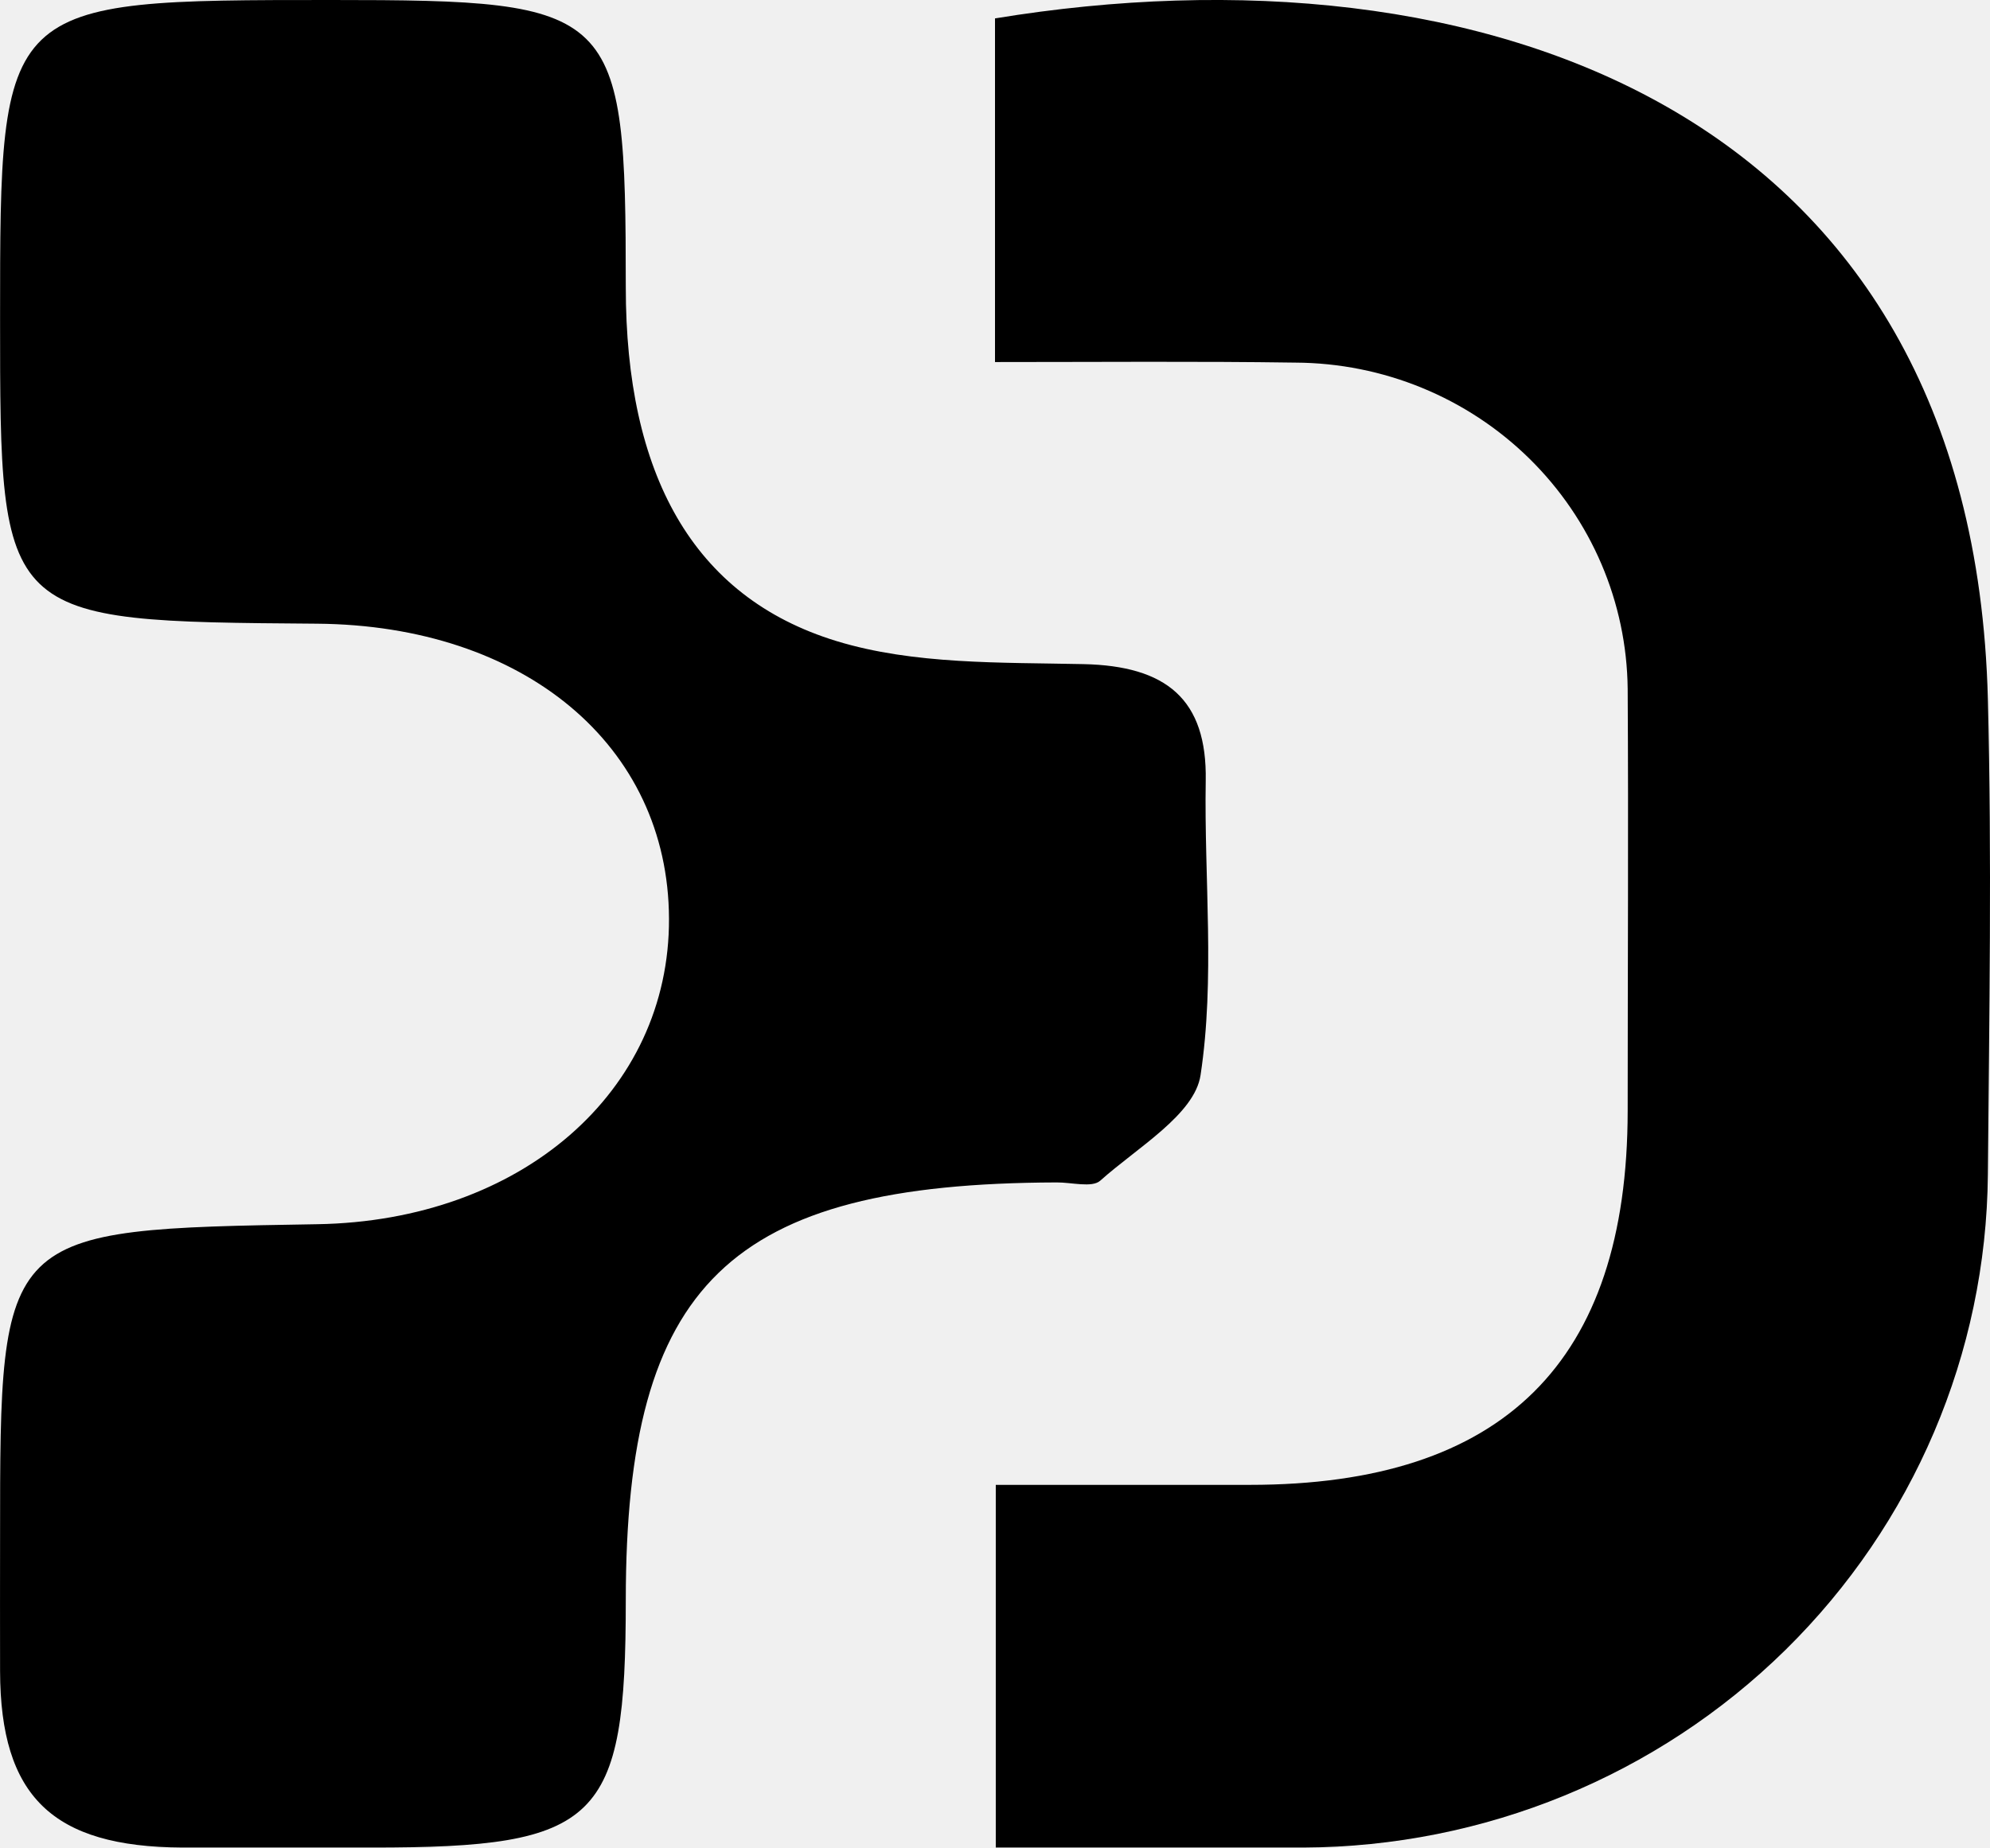
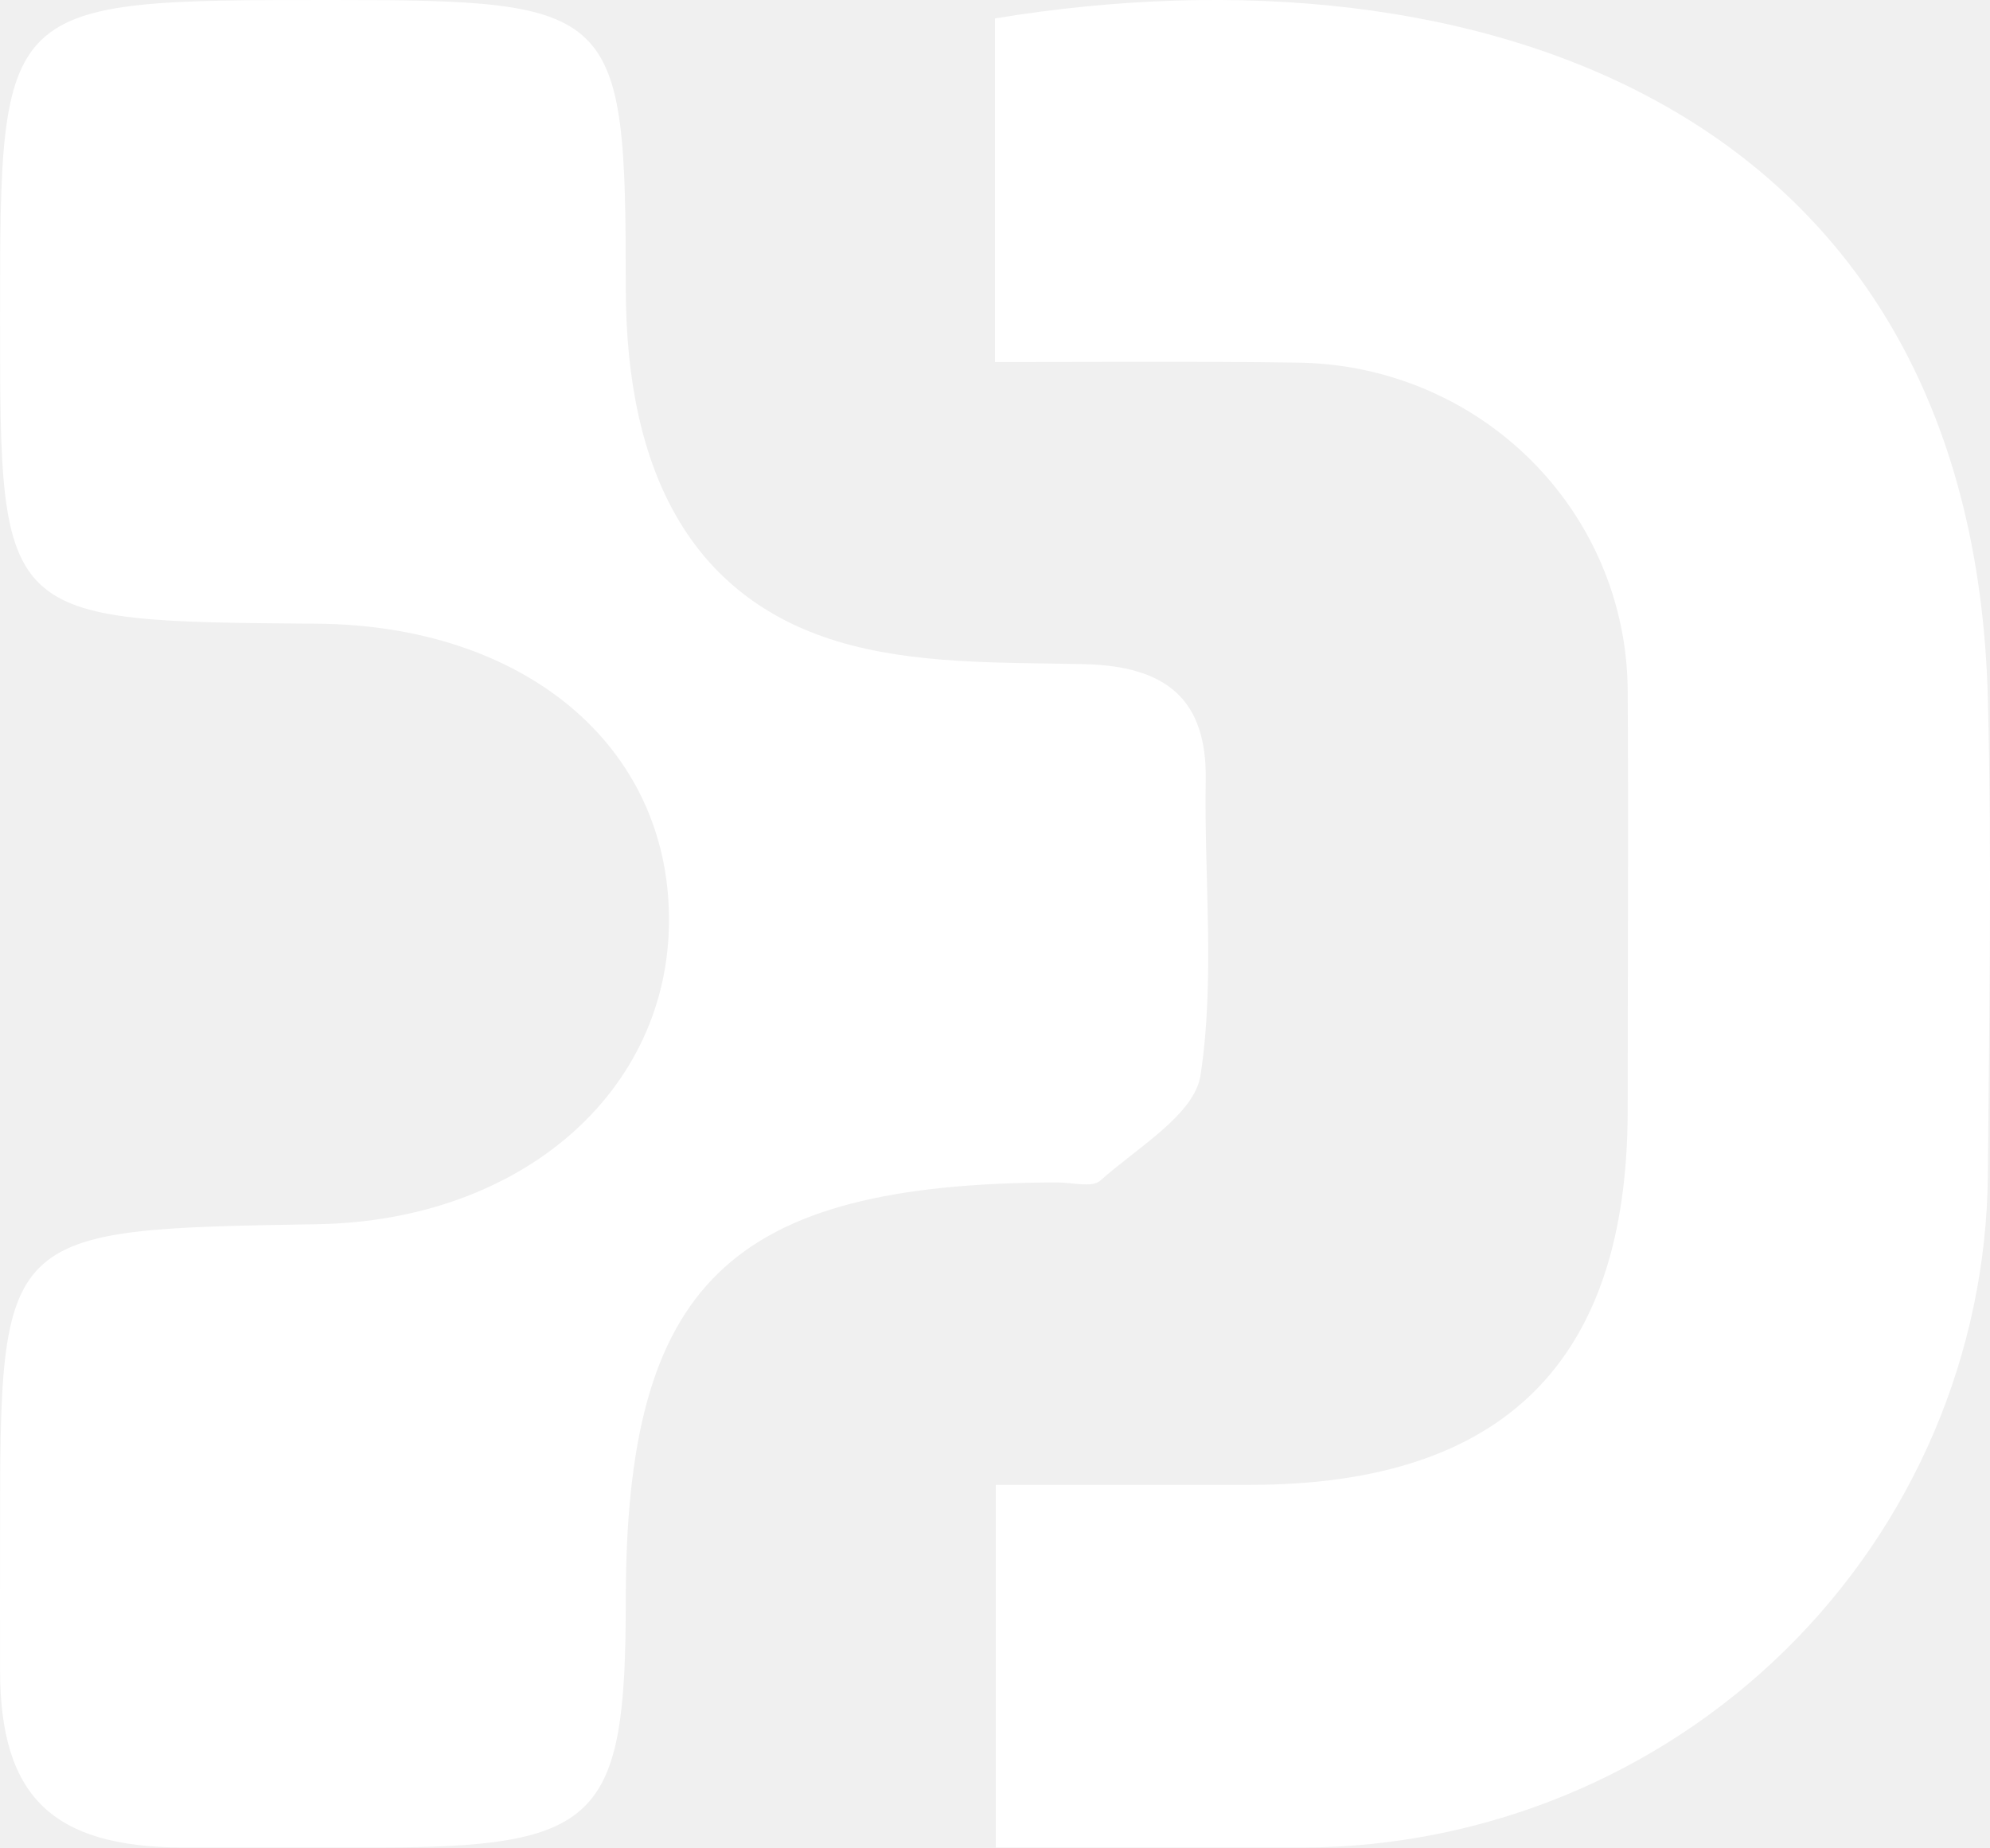
<svg xmlns="http://www.w3.org/2000/svg" width="28" height="26" viewBox="0 0 28 26" fill="none">
-   <path d="M0.001 21.632C0.001 17.302 0.001 17.302 4.464 17.228C7.332 17.181 9.423 15.364 9.413 12.927C9.404 10.491 7.377 8.799 4.457 8.777C0.001 8.744 0.001 8.744 0.001 4.485C0.001 -1.79105e-06 0.001 0 4.663 0C8.695 0 8.804 0.106 8.805 4.042C8.805 6.659 9.736 8.4 11.771 9.022C12.857 9.354 14.081 9.321 15.245 9.346C16.409 9.371 16.986 9.838 16.965 10.988C16.942 12.372 17.098 13.775 16.892 15.131C16.808 15.685 15.999 16.151 15.48 16.616C15.365 16.718 15.076 16.638 14.867 16.64C10.261 16.654 8.807 18.064 8.805 22.516C8.805 25.637 8.431 26.002 5.226 26C4.339 26 3.452 26 2.565 26C0.737 25.991 0.006 25.28 0.001 23.519C-0.001 22.89 0.001 22.261 0.001 21.632Z" fill="black" />
-   <path d="M14 5.095V0.259C20.805 -0.858 27.758 1.507 27.97 9.837C28.027 12.068 27.989 14.3 27.97 16.531C27.948 19.044 26.924 21.446 25.122 23.219C23.319 24.991 20.882 25.99 18.339 26C16.927 26 15.516 26 14.011 26V20.896C15.23 20.896 16.408 20.896 17.586 20.896C21.155 20.896 22.899 19.164 22.902 15.634C22.902 13.653 22.914 11.672 22.902 9.692C22.889 8.474 22.391 7.31 21.517 6.452C20.642 5.593 19.461 5.109 18.228 5.103C16.858 5.083 15.489 5.095 14 5.095Z" fill="black" />
+   <path d="M0.001 21.632C0.001 17.302 0.001 17.302 4.464 17.228C7.332 17.181 9.423 15.364 9.413 12.927C9.404 10.491 7.377 8.799 4.457 8.777C0.001 8.744 0.001 8.744 0.001 4.485C0.001 -1.79105e-06 0.001 0 4.663 0C8.695 0 8.804 0.106 8.805 4.042C8.805 6.659 9.736 8.4 11.771 9.022C12.857 9.354 14.081 9.321 15.245 9.346C16.409 9.371 16.986 9.838 16.965 10.988C16.942 12.372 17.098 13.775 16.892 15.131C16.808 15.685 15.999 16.151 15.48 16.616C15.365 16.718 15.076 16.638 14.867 16.64C10.261 16.654 8.807 18.064 8.805 22.516C8.805 25.637 8.431 26.002 5.226 26C4.339 26 3.452 26 2.565 26C0.737 25.991 0.006 25.28 0.001 23.519C-0.001 22.89 0.001 22.261 0.001 21.632Z" fill="white" />
+   <path d="M14 5.095V0.259C20.805 -0.858 27.758 1.507 27.97 9.837C28.027 12.068 27.989 14.3 27.97 16.531C27.948 19.044 26.924 21.446 25.122 23.219C23.319 24.991 20.882 25.99 18.339 26C16.927 26 15.516 26 14.011 26V20.896C15.23 20.896 16.408 20.896 17.586 20.896C21.155 20.896 22.899 19.164 22.902 15.634C22.902 13.653 22.914 11.672 22.902 9.692C22.889 8.474 22.391 7.31 21.517 6.452C20.642 5.593 19.461 5.109 18.228 5.103C16.858 5.083 15.489 5.095 14 5.095Z" fill="white" />
</svg>
